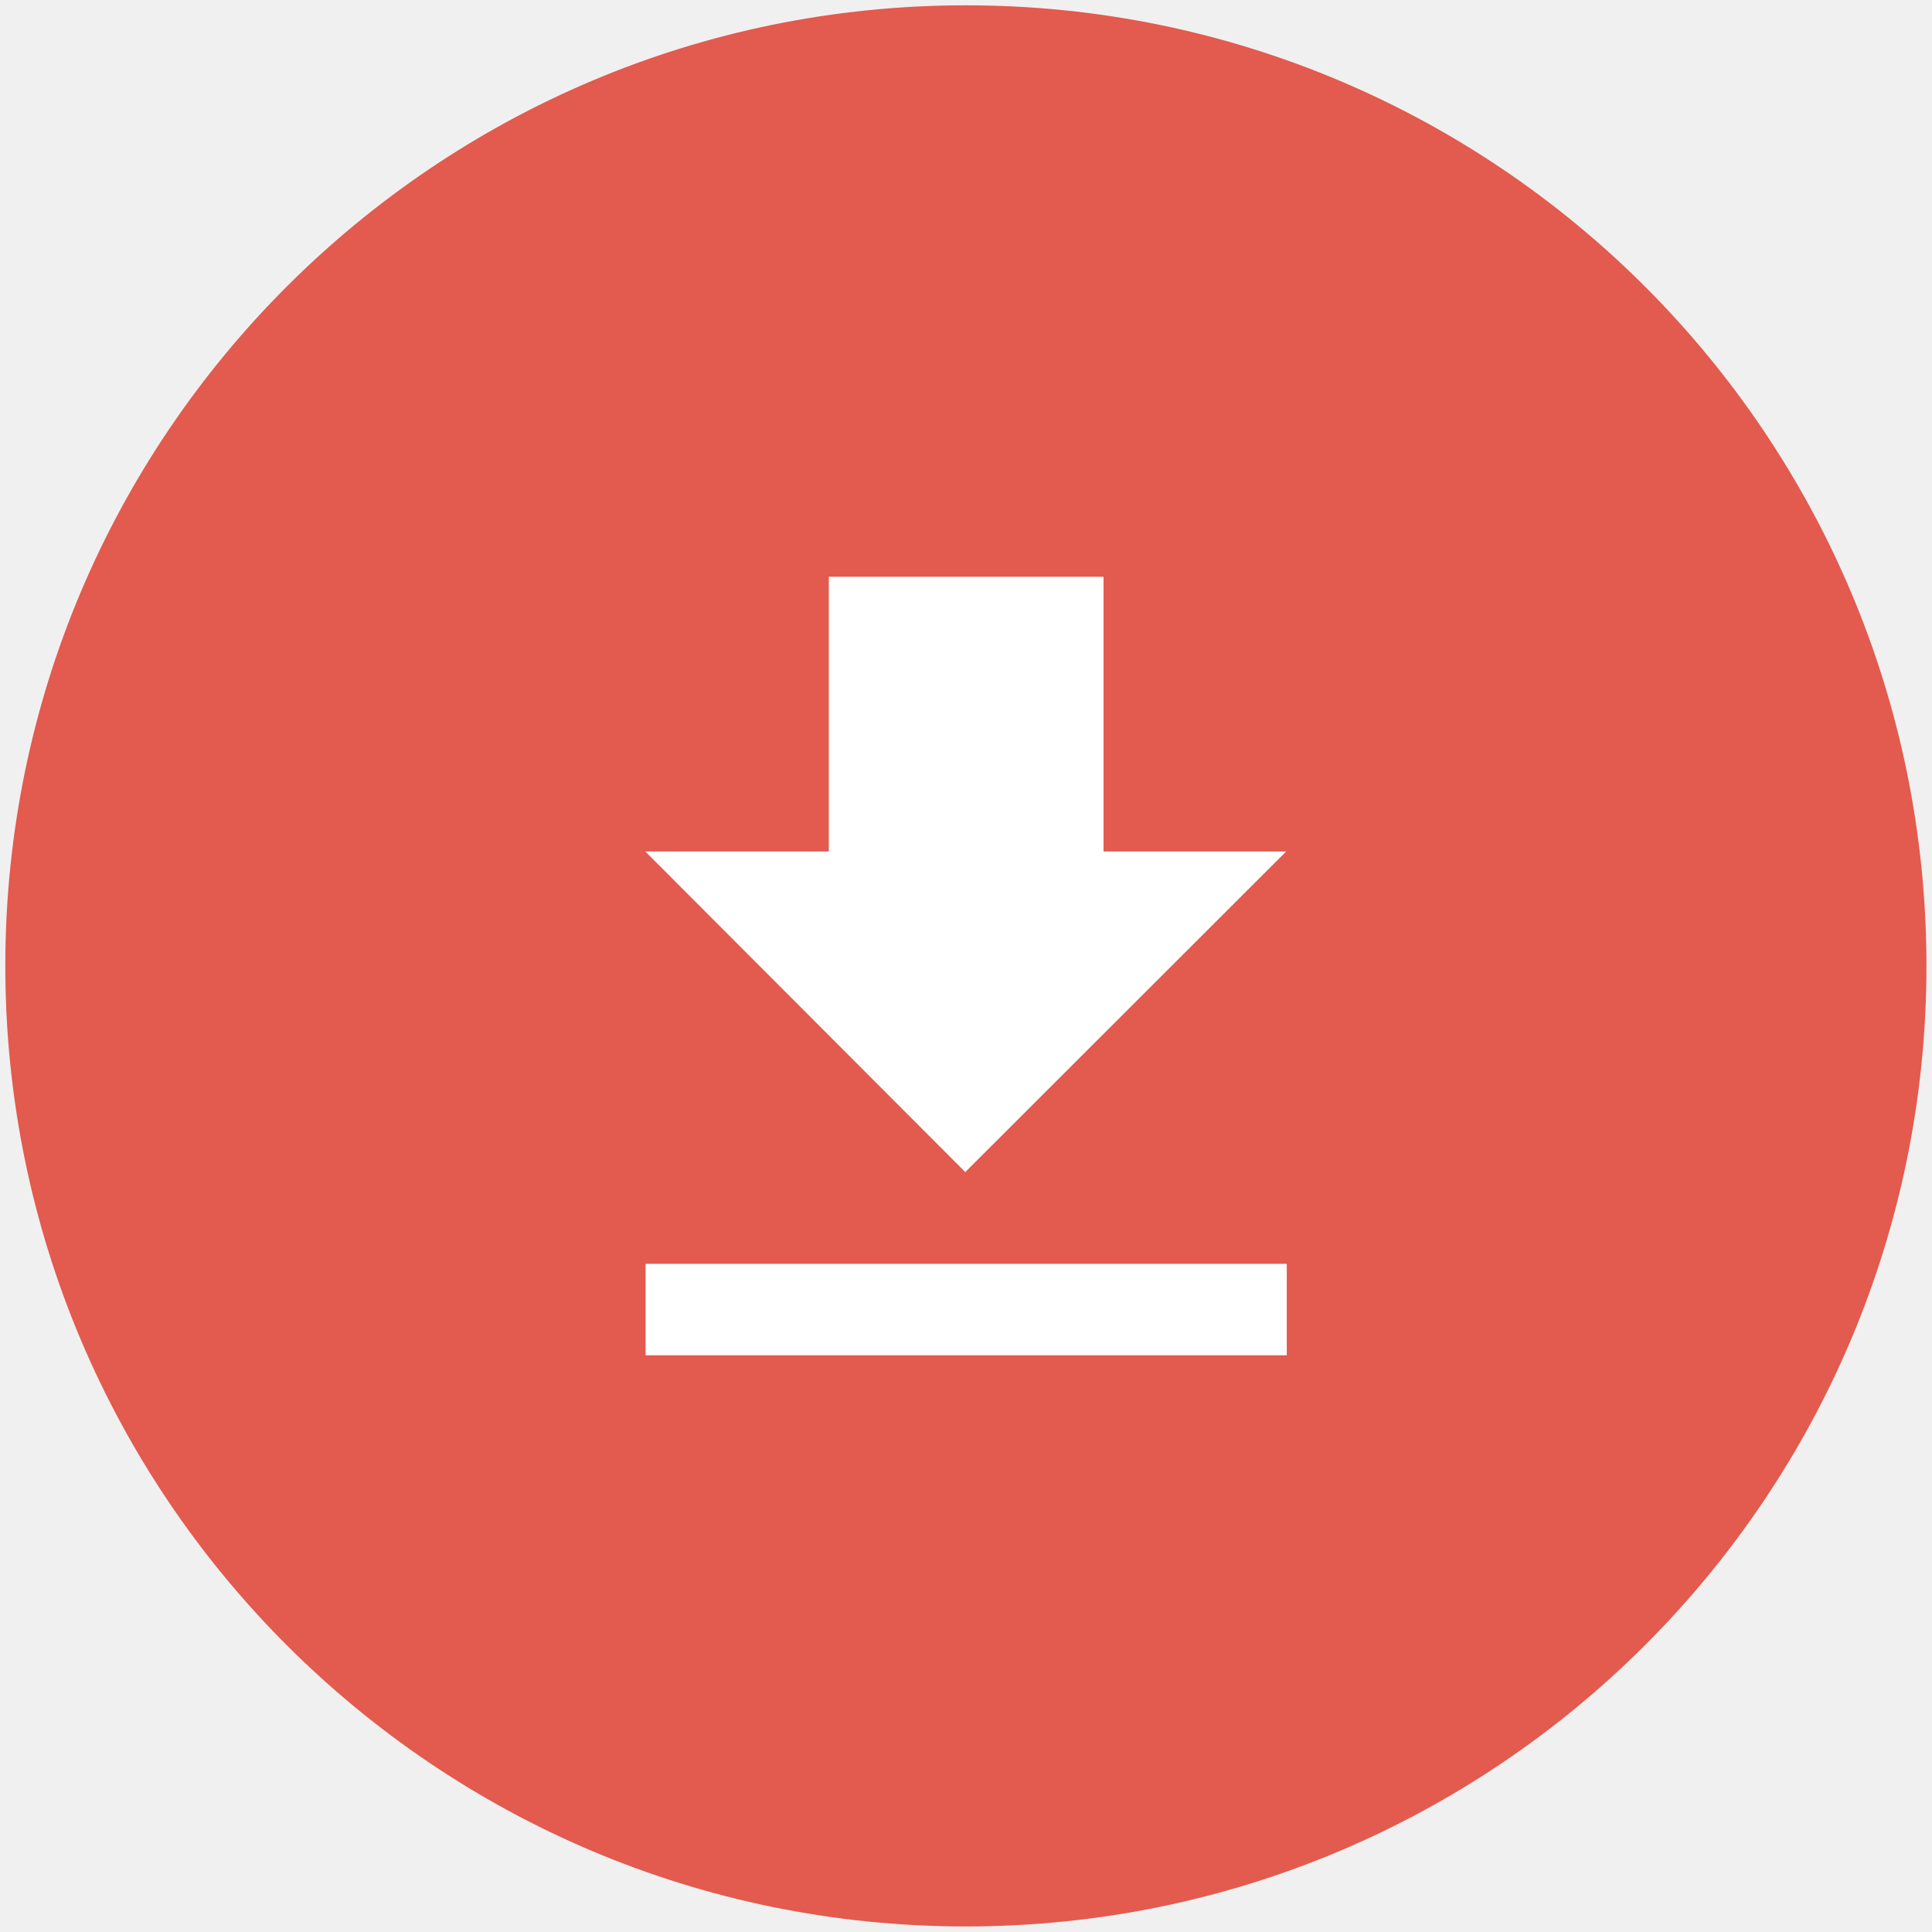
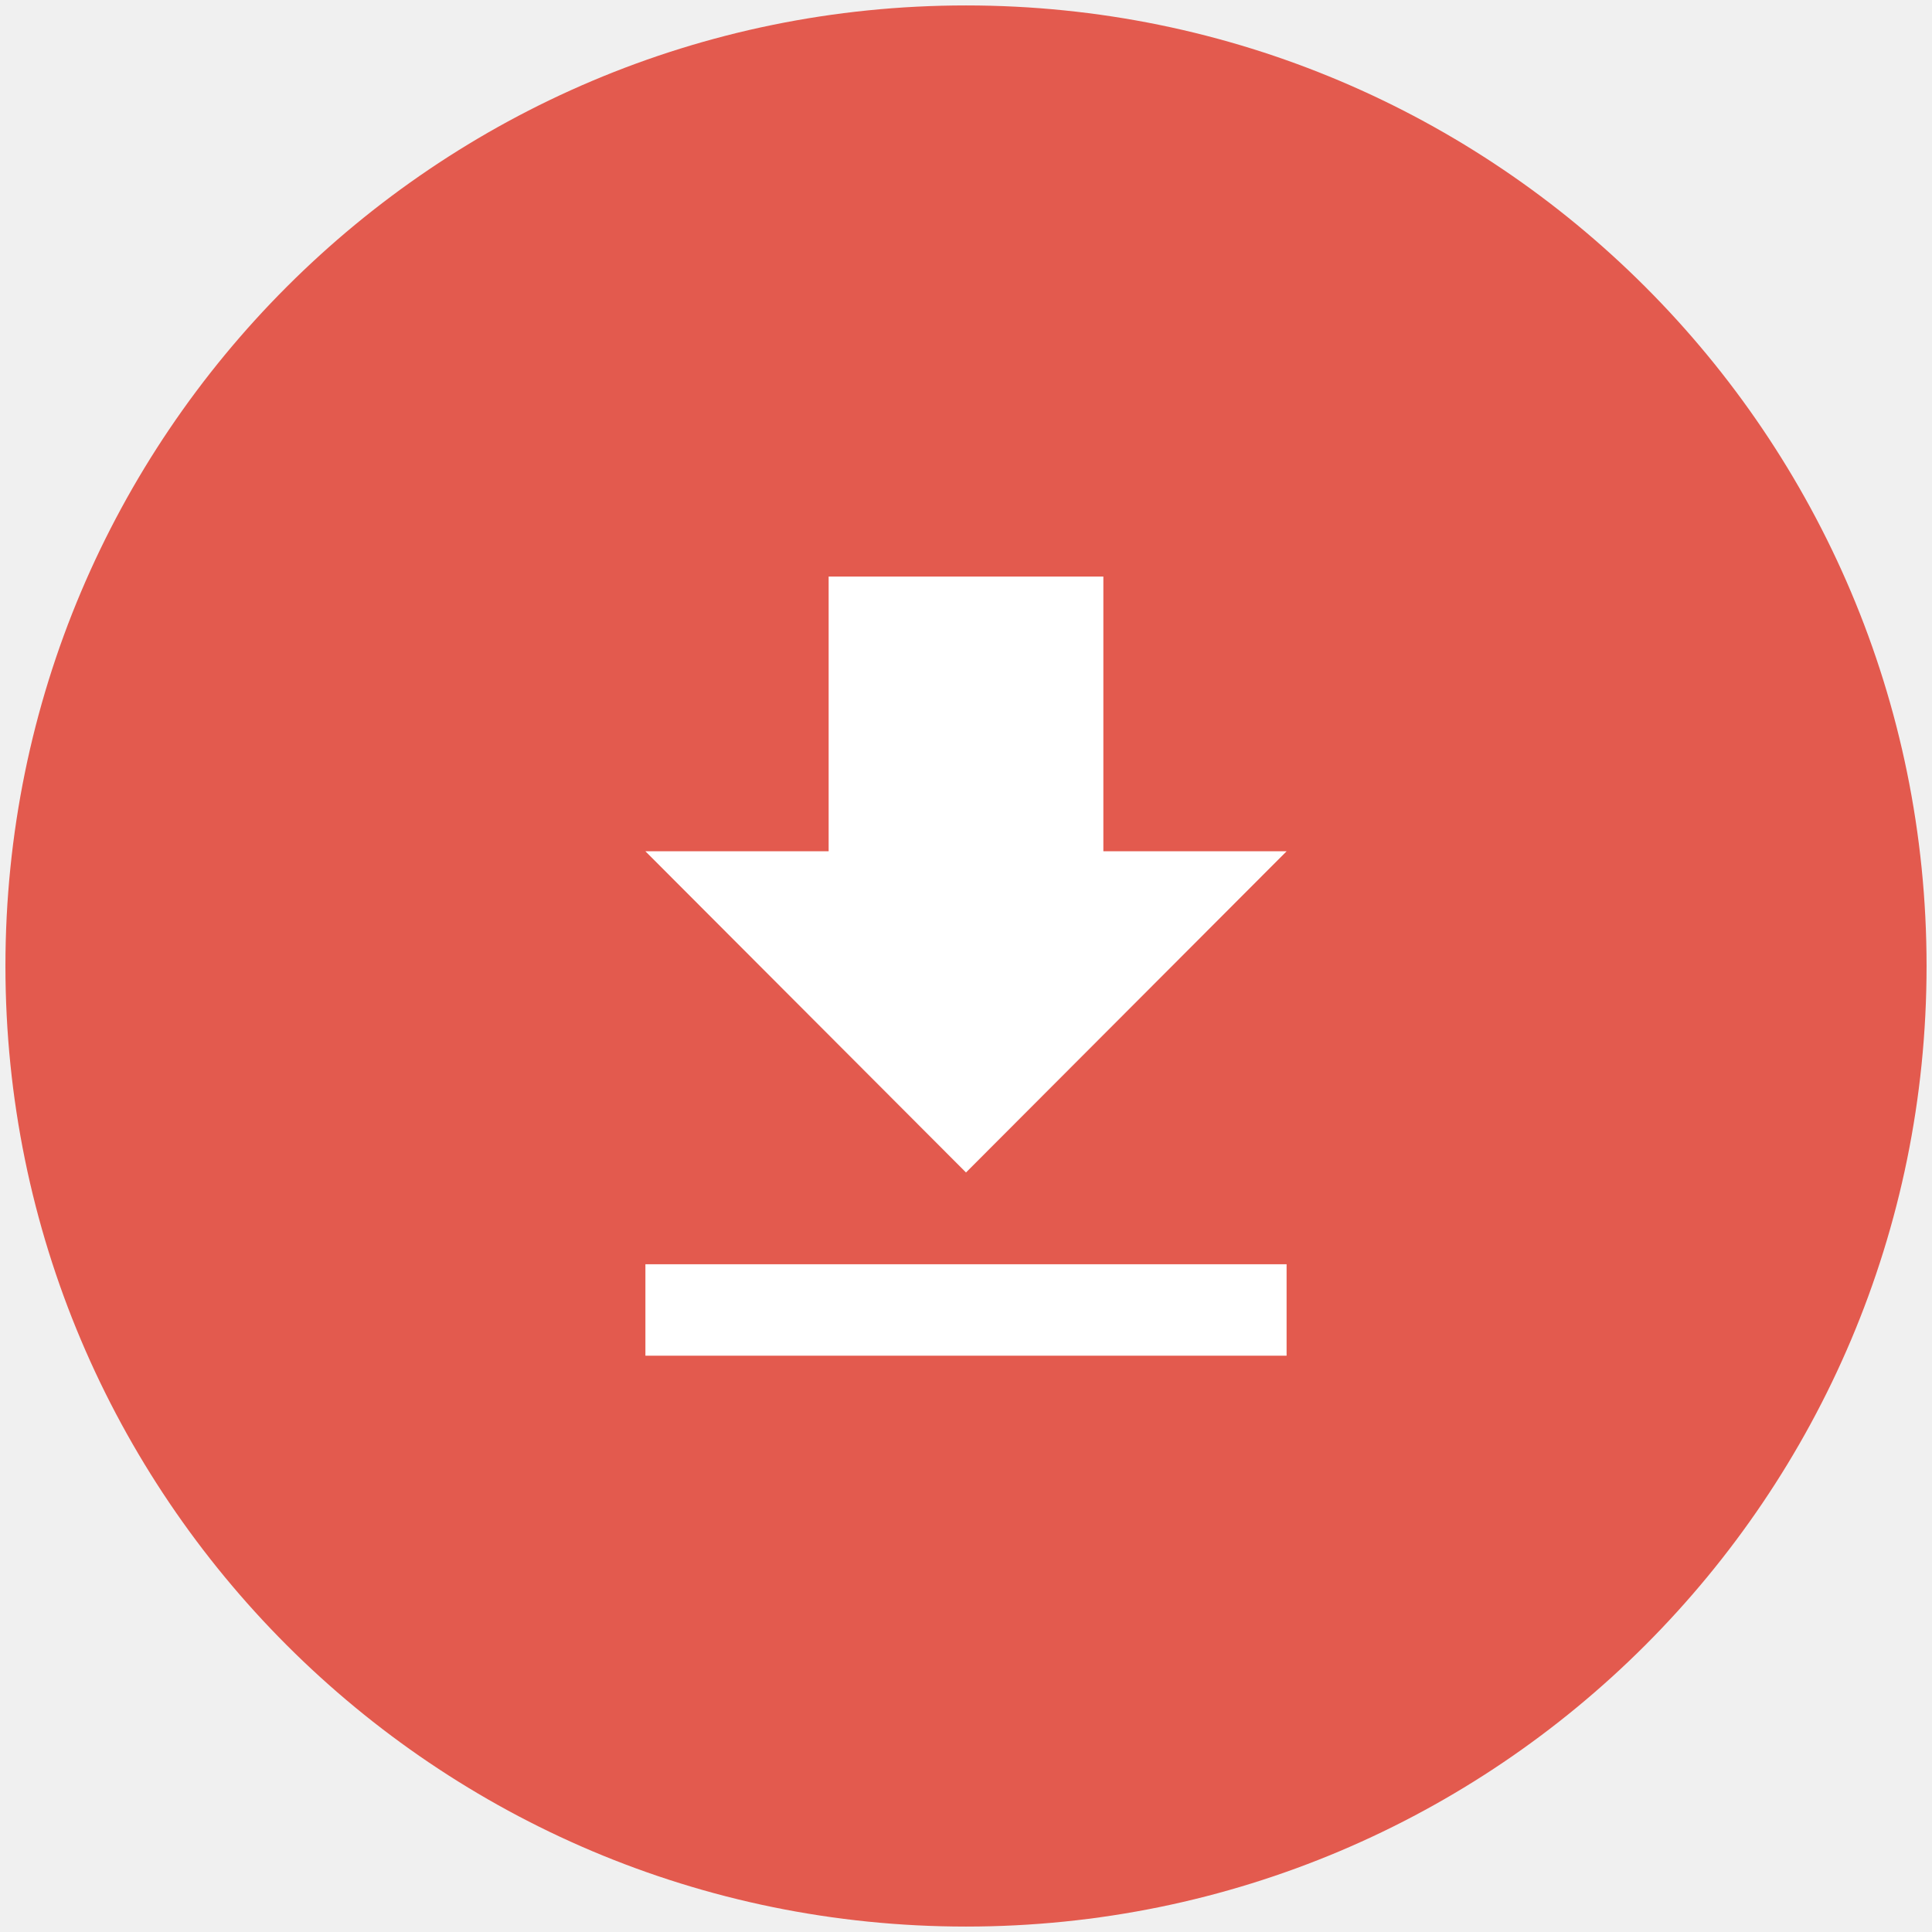
<svg xmlns="http://www.w3.org/2000/svg" viewBox="0 0 64 64">
-   <g transform="translate(-225.714 -116.934)">
-     <circle cx="257.71" cy="148.93" r="31.82" fill="#e35a4e" fill-rule="evenodd" style="text-decoration-line:none;text-decoration-style:solid;text-decoration-color:#000000;isolation:auto;mix-blend-mode:normal" color="#000" overflow="visible" solid-color="#000000" />
-     <path fill="#fff" d="M268.34 145.14h-6.07v-9.1h-9.1v9.1h-6.08l10.6 10.62 10.63-10.62zM247.1 158.8v3.03h21.24v-3.03H247.1z" />
-   </g>
+   <circle cx="32" cy="32" r="31.82" fill="#e35a4e" fill-rule="evenodd" style="text-decoration-color:#000000;isolation:auto;mix-blend-mode:normal;text-decoration-line:none;text-decoration-style:solid" color="#000" solid-color="#000000" />
+   <path fill="#fff" d="M42.62 28.2h-6.07v-9.1h-9.1v9.1h-6.07L32 38.84 42.62 28.2zM21.38 41.87v3.04h21.24v-3.03H21.38z" />
</svg>
